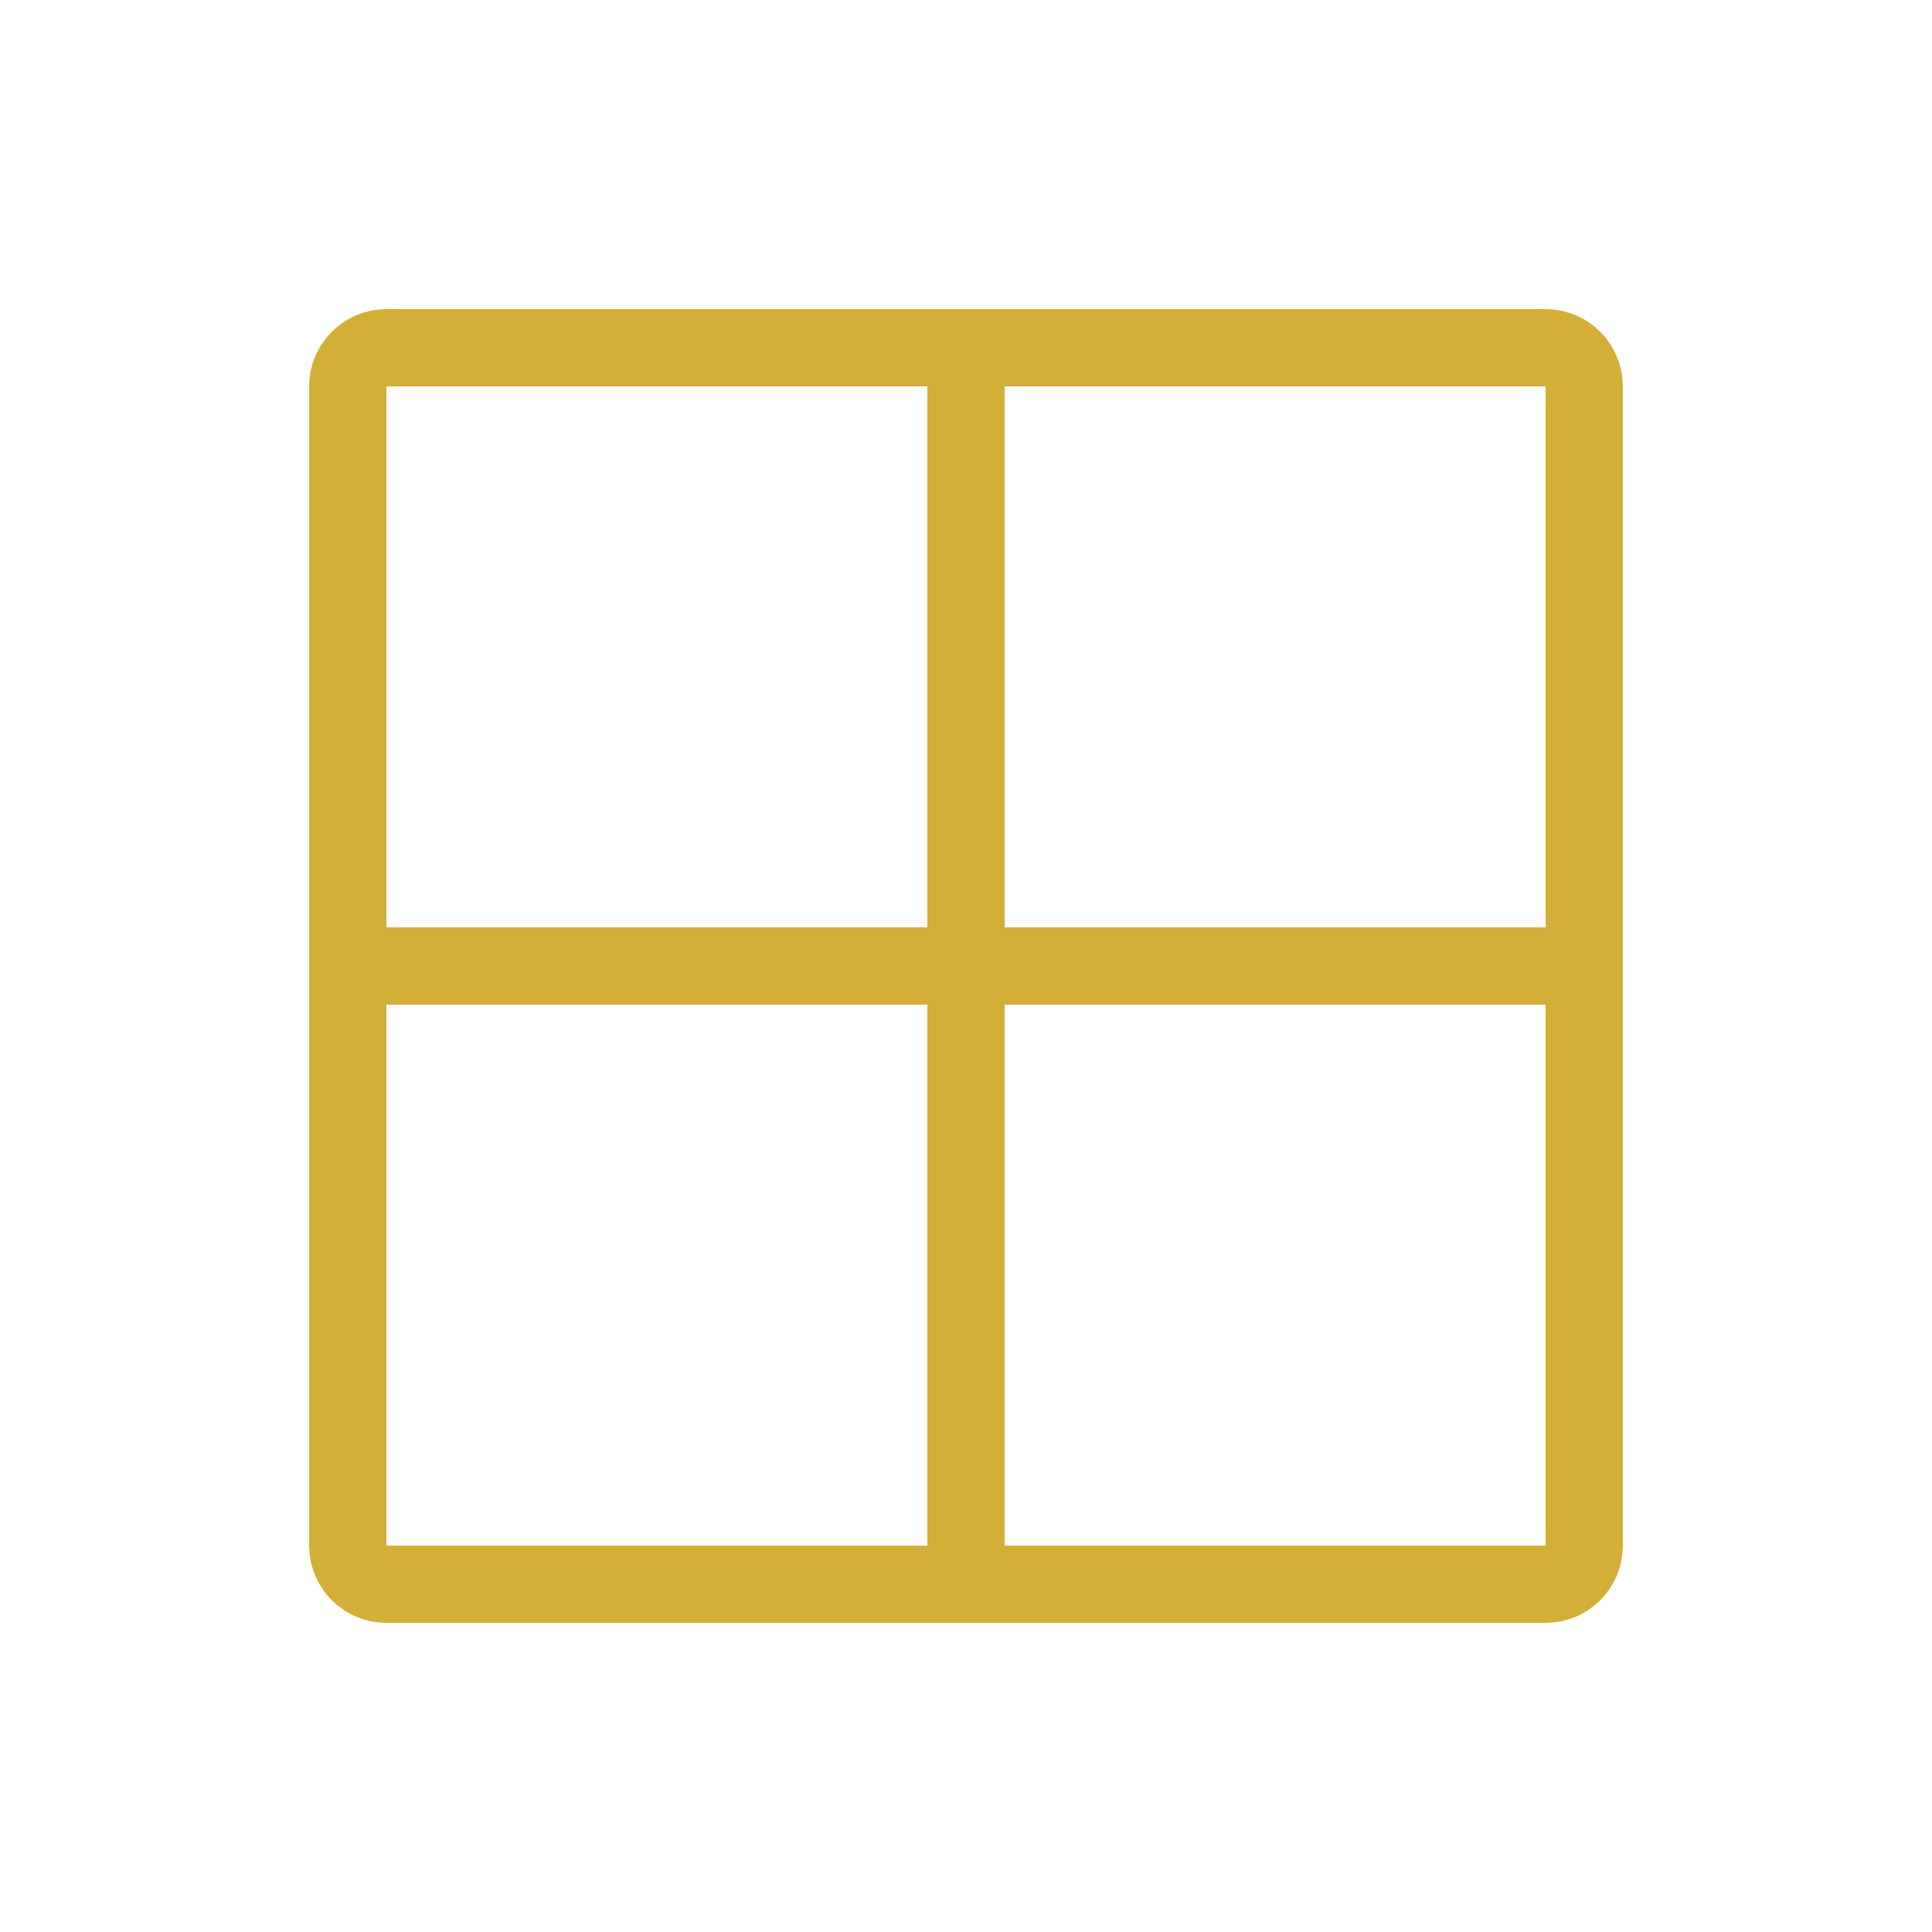
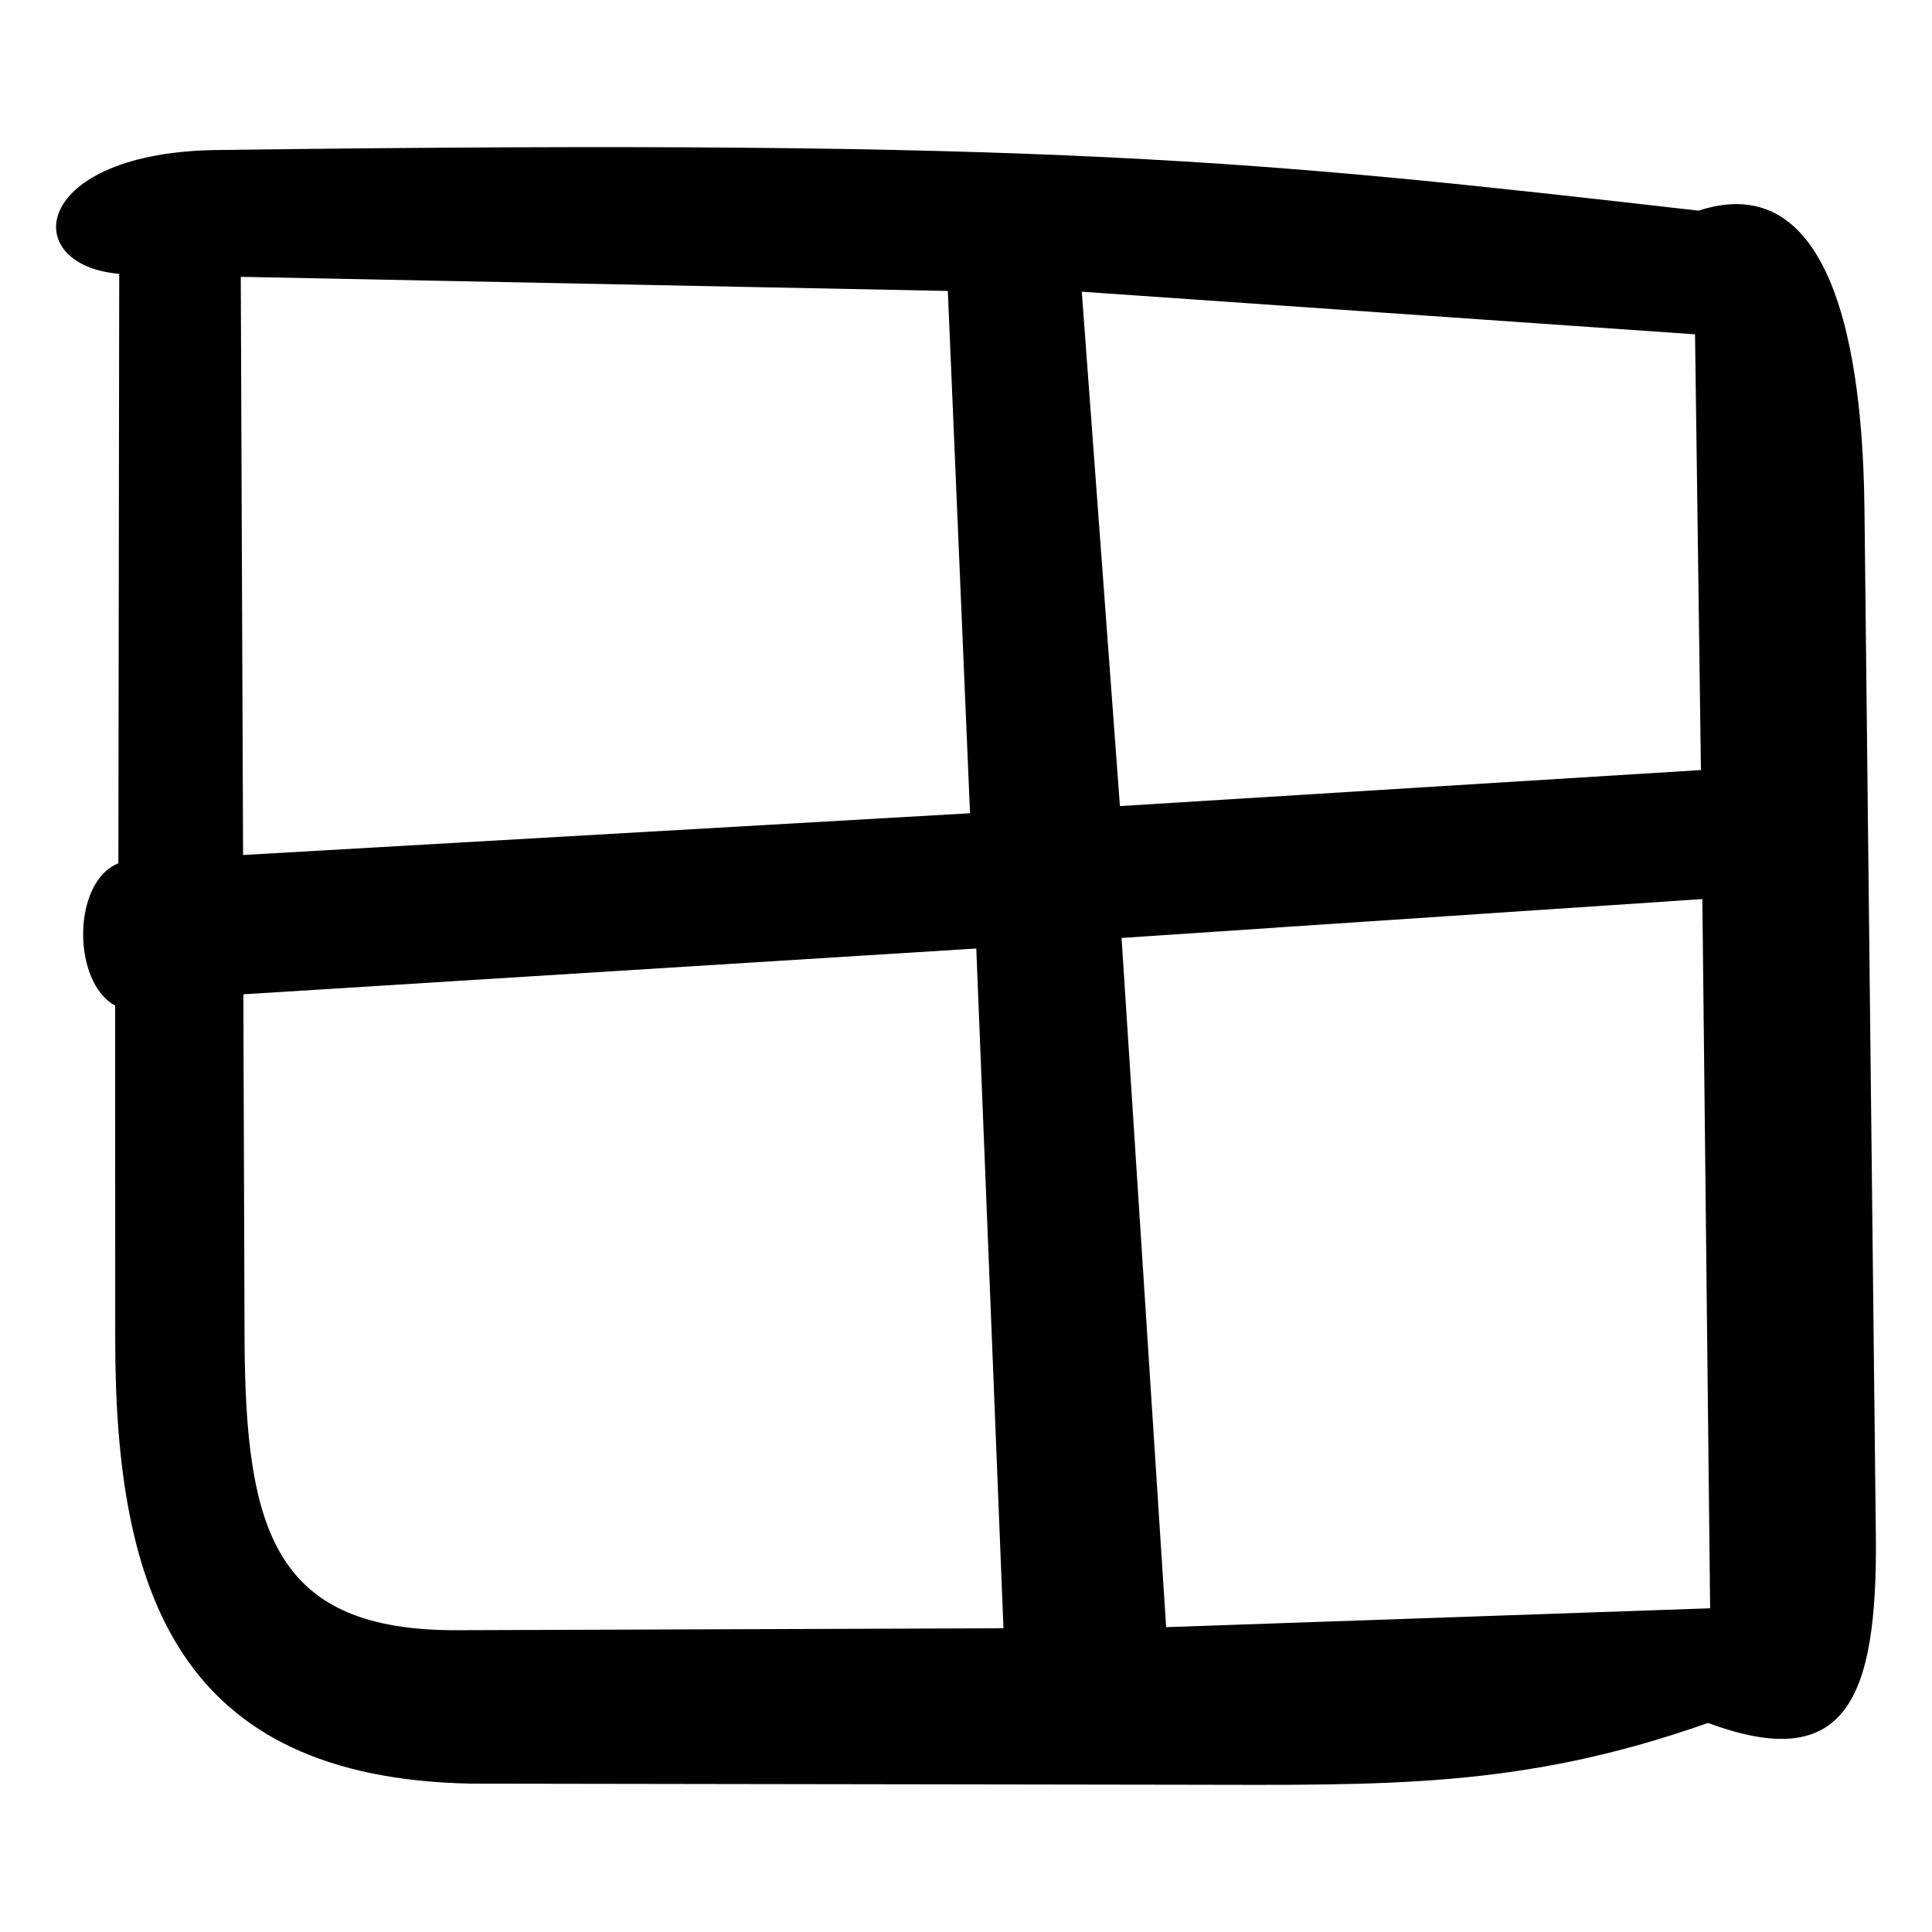
- <svg xmlns="http://www.w3.org/2000/svg" viewBox="0 0 100 100">
-   <g fill="none" stroke="#d4af37" stroke-width="4" stroke-linecap="round" stroke-linejoin="round">
-     <rect x="18" y="18" width="64" height="64" rx="2" />
-     <path d="M50 18 L50 82" />
-     <path d="M18 50 L82 50" />
-   </g>
+ <svg xmlns="http://www.w3.org/2000/svg" viewBox="0 0 300 300" height="300" width="300" id="svg16" version="1.1">
+   <defs id="defs20" />
+   <path id="path26" d="M 73.141,276.962 C 27.643,276.09 17.911,247.235 17.891,208.075 l -0.012,-51.926 c -6.674,-3.626 -6.737,-19.167 0.501,-22.097 l 0.133,-91.531 C 2.607,41.166 4.882,23.537 34.016,23.29 164.37,21.571 195.147,24.89 263.744,32.709 c 23.999,-7.836 25.608,31.689 25.776,46.874 l 1.761,158.775 c 0.286,25.801 -4.805,37.065 -26.056,29.179 -29.062,10.248 -49.886,9.642 -81.909,9.593 z m 82.677,-24.123 -4.22,-105.556 -113.81,7.111 0.186,53.28 c 0.106,30.263 4.73,45.564 33.009,45.464 z m 109.73,-3.105 -1.207,-110.126 -90.185,6.036 6.922,107.02 z M 150.625,126.28 147.179,45.18 37.387,42.985 l 0.358,89.78 z m 113.496,-6.706 -0.918,-67.661 -95.223,-6.616 5.922,79.872 z" style="fill:#000000;stroke-width:0.726" />
</svg>
